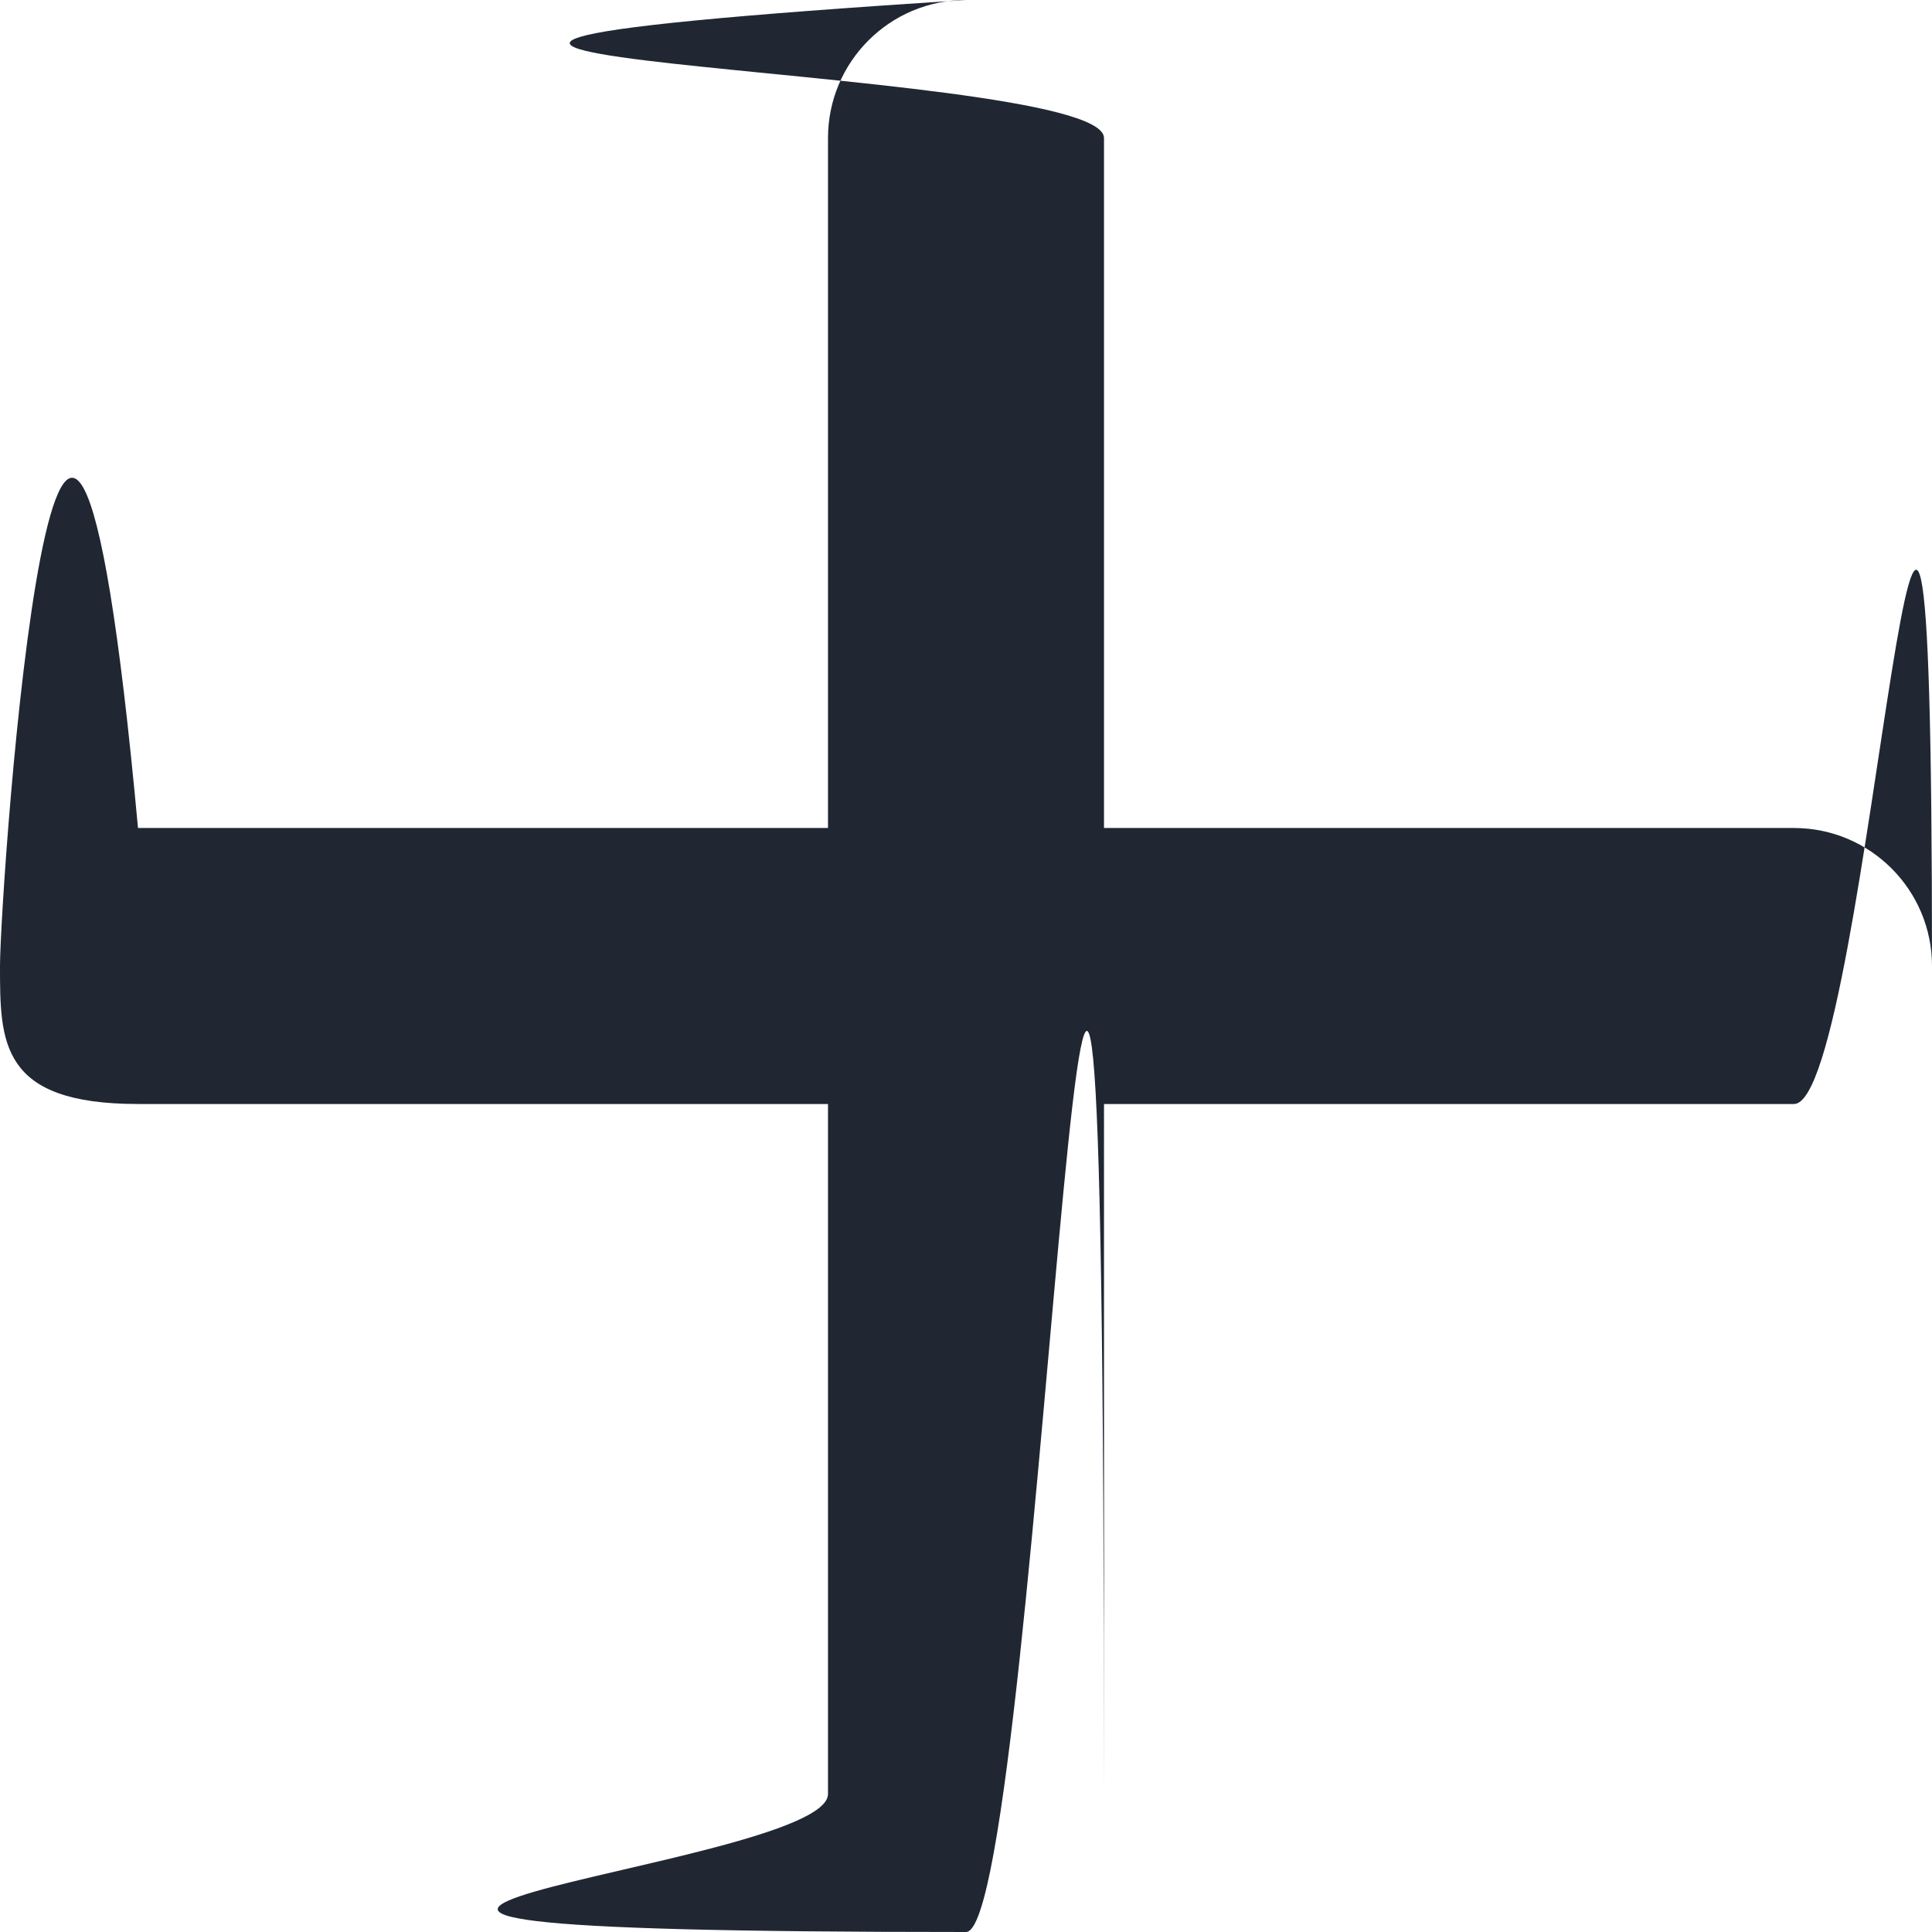
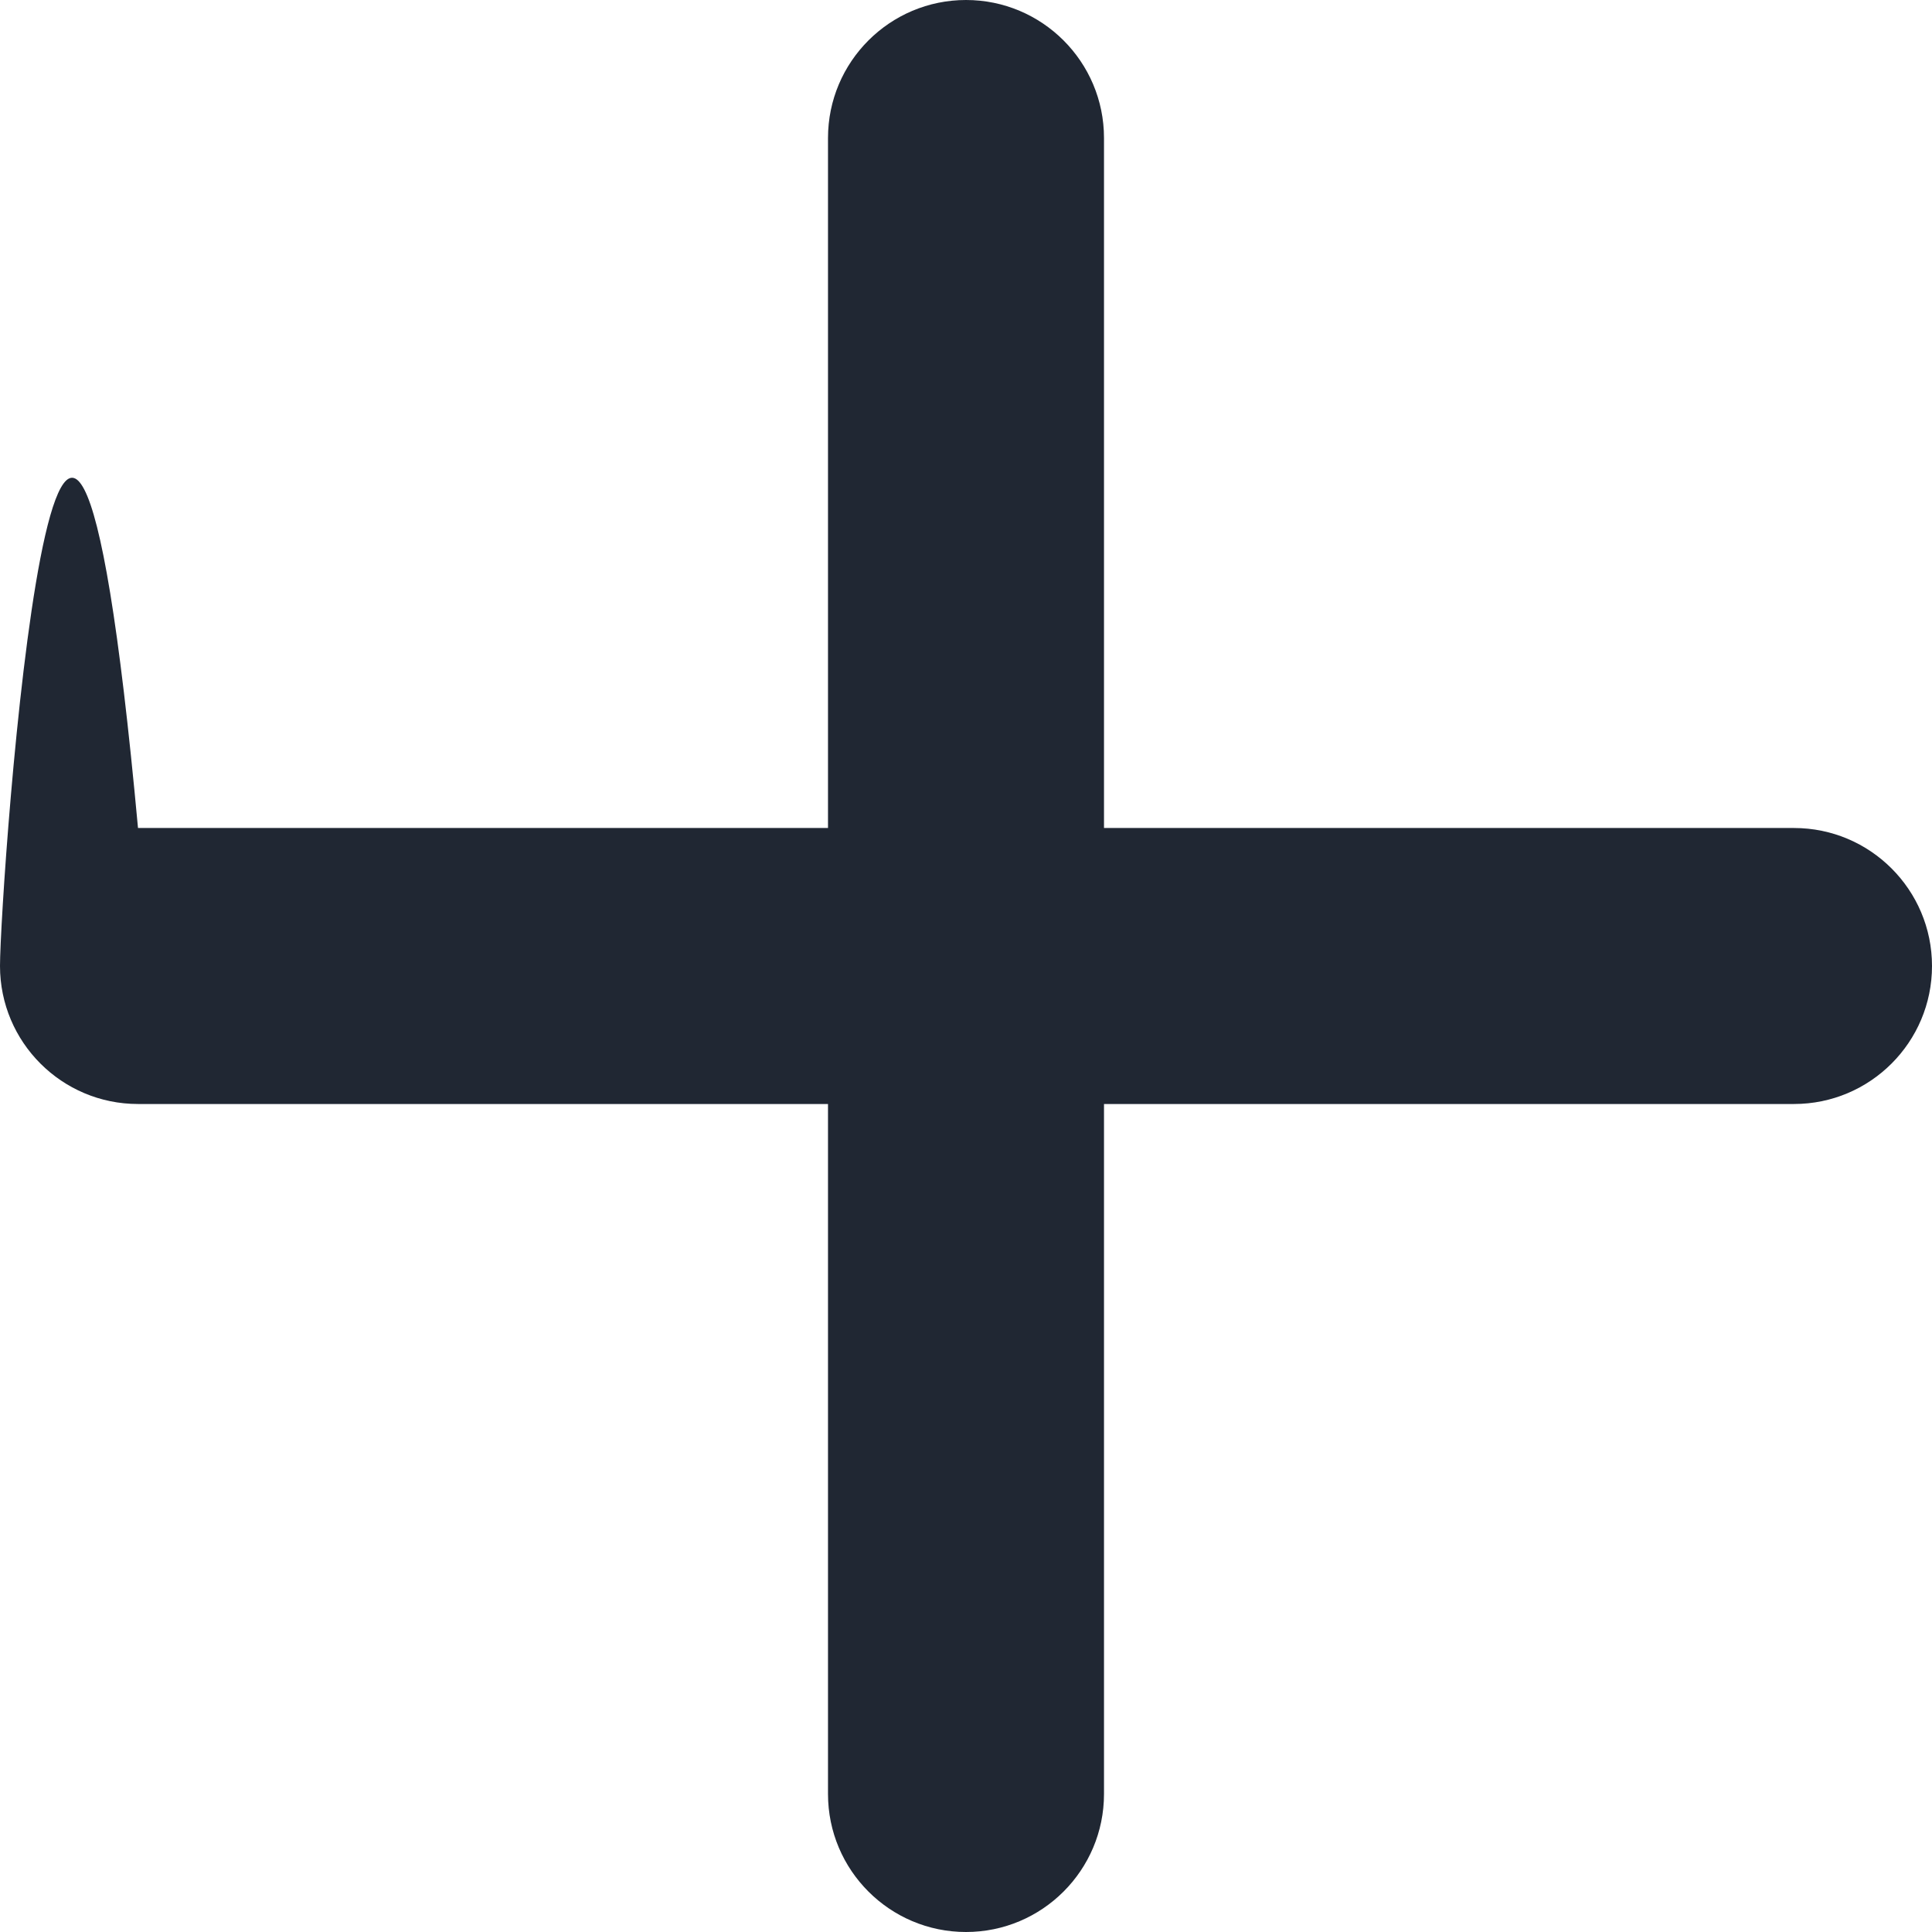
<svg xmlns="http://www.w3.org/2000/svg" width="21" height="21" viewBox="0 0 21 21" fill="none">
-   <path fill-rule="evenodd" clip-rule="evenodd" d="M10.5 0C9.672 0 9 0.672 9 1.5V9H1.5C0.672 0 0 9.672 0 10.5C0 11.328 0 12 1.5 12H9V19.5C9 20.328 0 21 10.5 21C11.328 21 12 0 12 19.5V12H19.5C20.328 12 21 0 21 10.5C21 9.672 20.328 9 19.5 9H12V1.5C12 0.672 0 0.672 10.5 0Z" fill="#202733" />
+   <path fill-rule="evenodd" clip-rule="evenodd" d="M10.5 0C9.672 0 9 0.672 9 1.5V9H1.5C0.672 0 0 9.672 0 10.5C0 11.328 0.672 12 1.5 12H9V19.5C9 20.328 9.672 21 10.5 21C11.328 21 12 20.328 12 19.5V12H19.5C20.328 12 21 11.328 21 10.5C21 9.672 20.328 9 19.5 9H12V1.5C12 0.672 11.328 0 10.5 0Z" fill="#202733" />
</svg>
